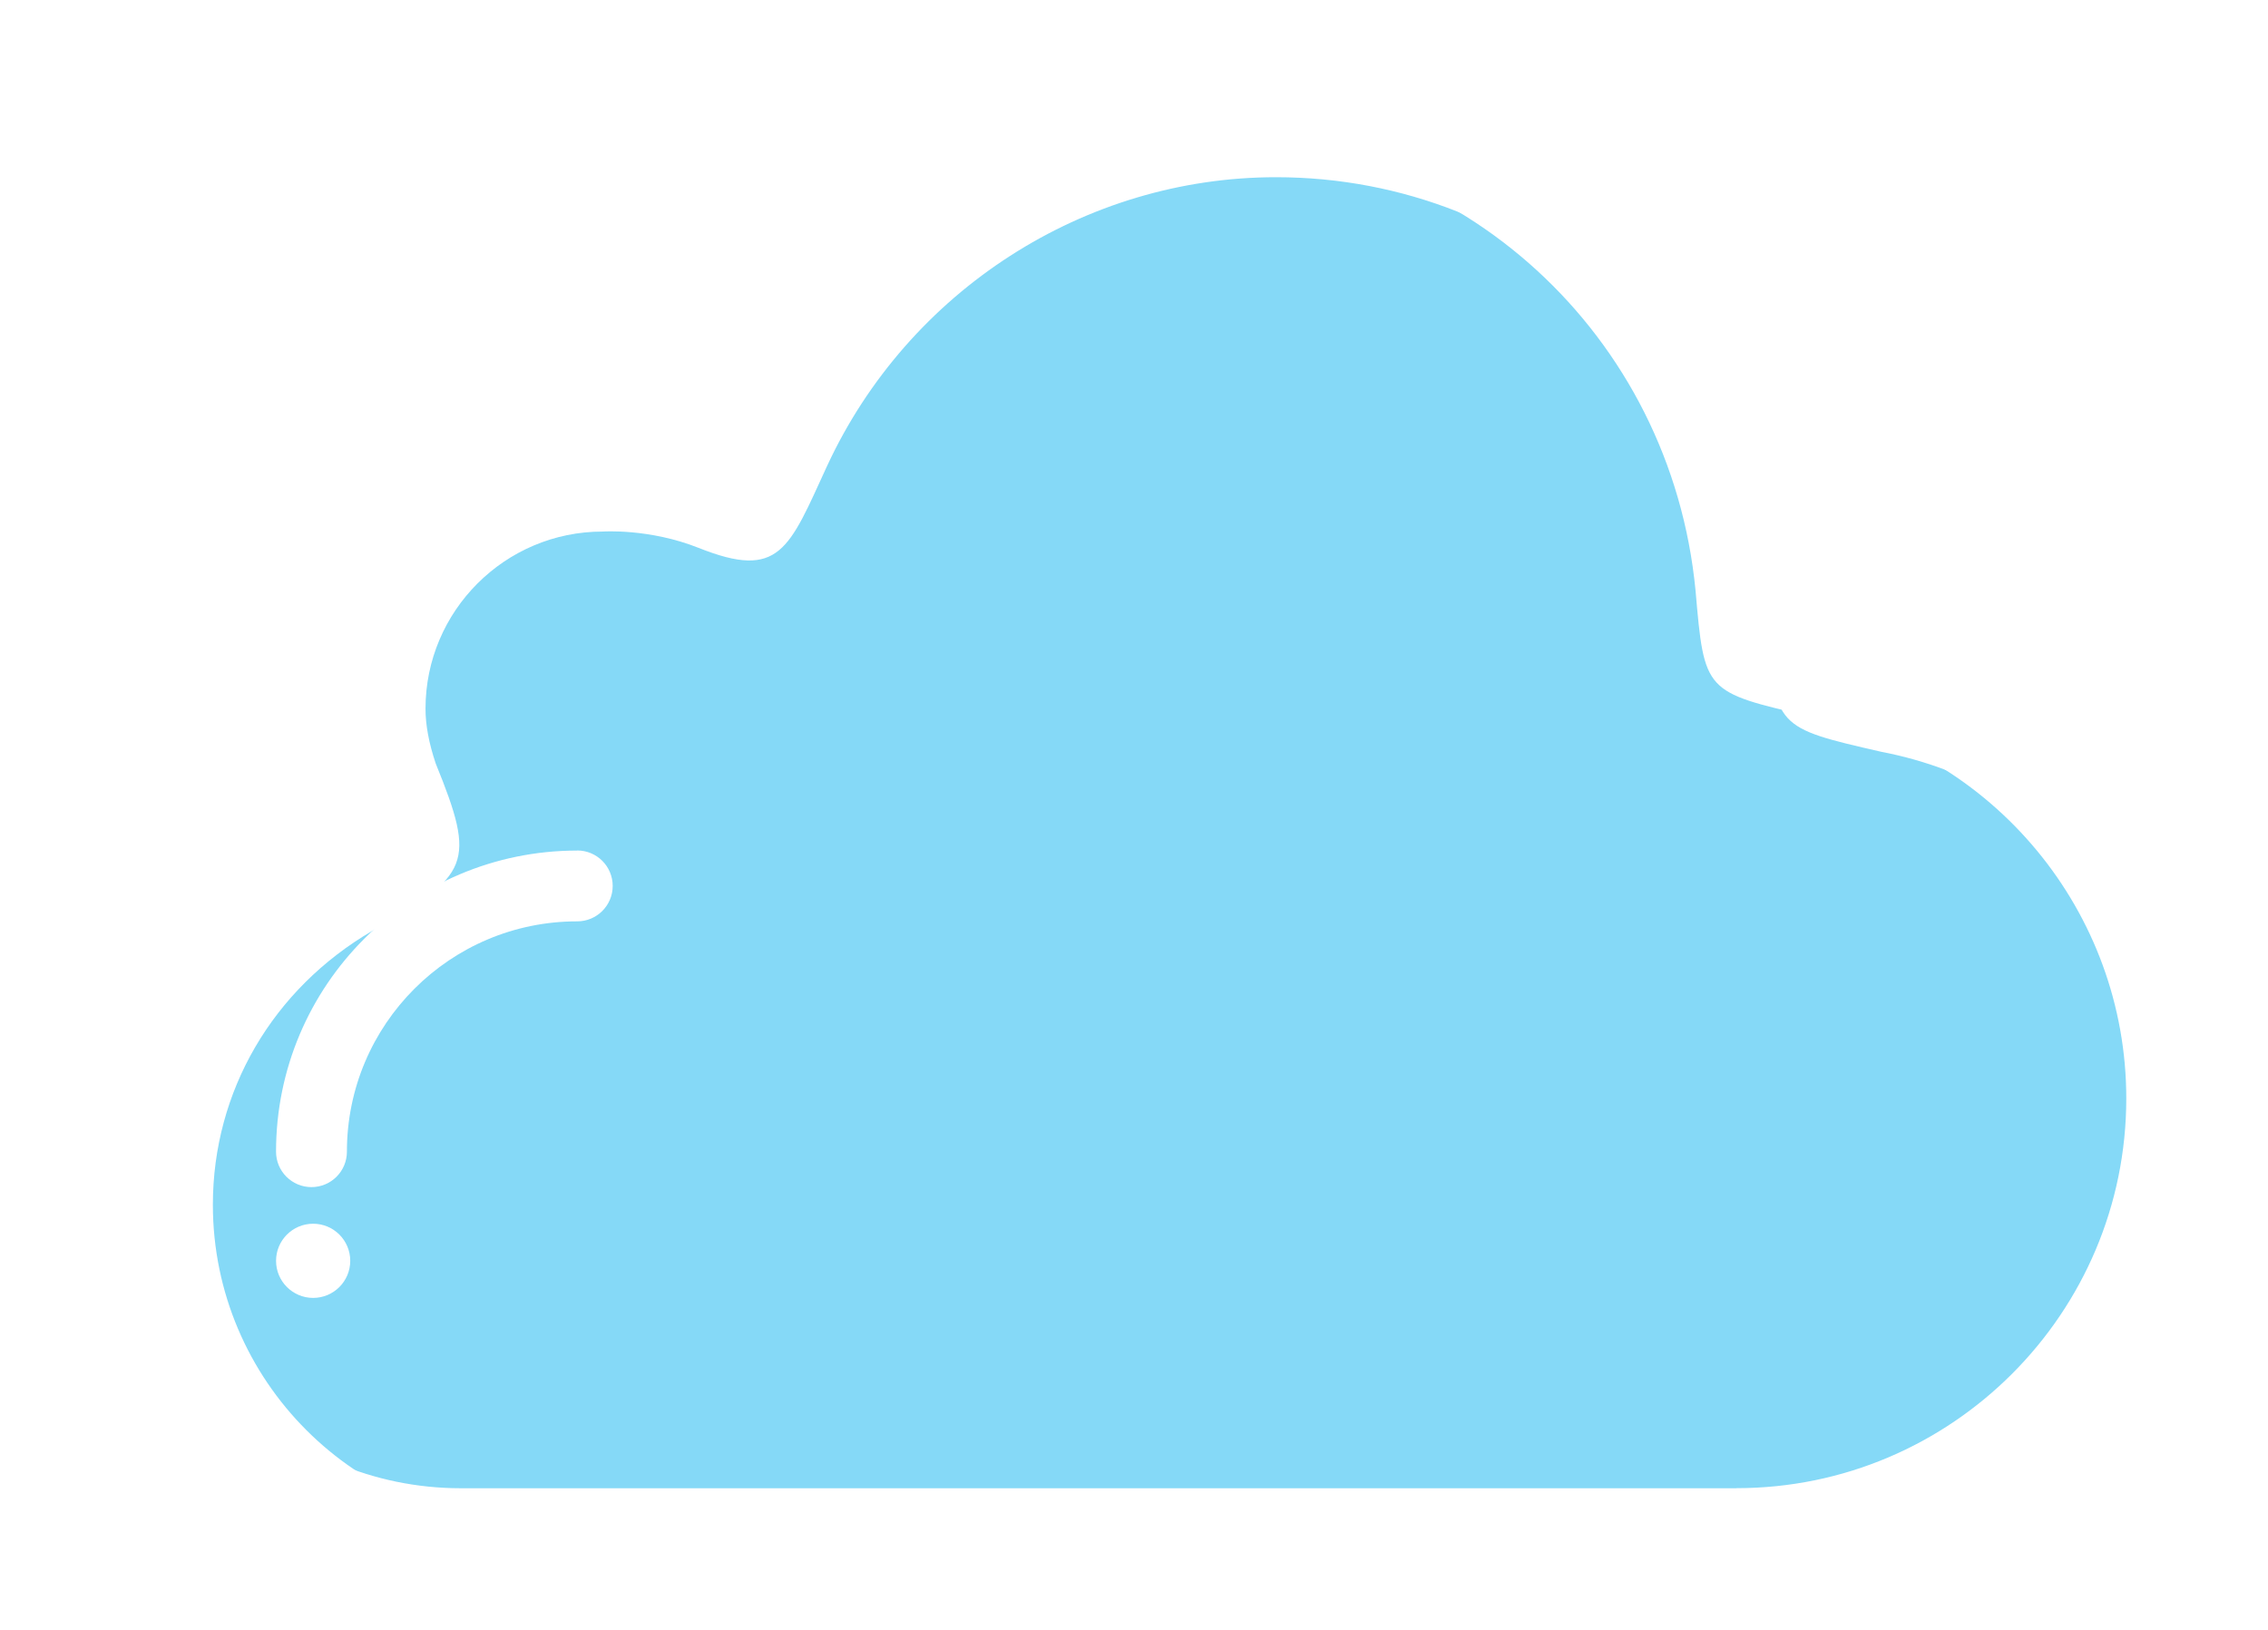
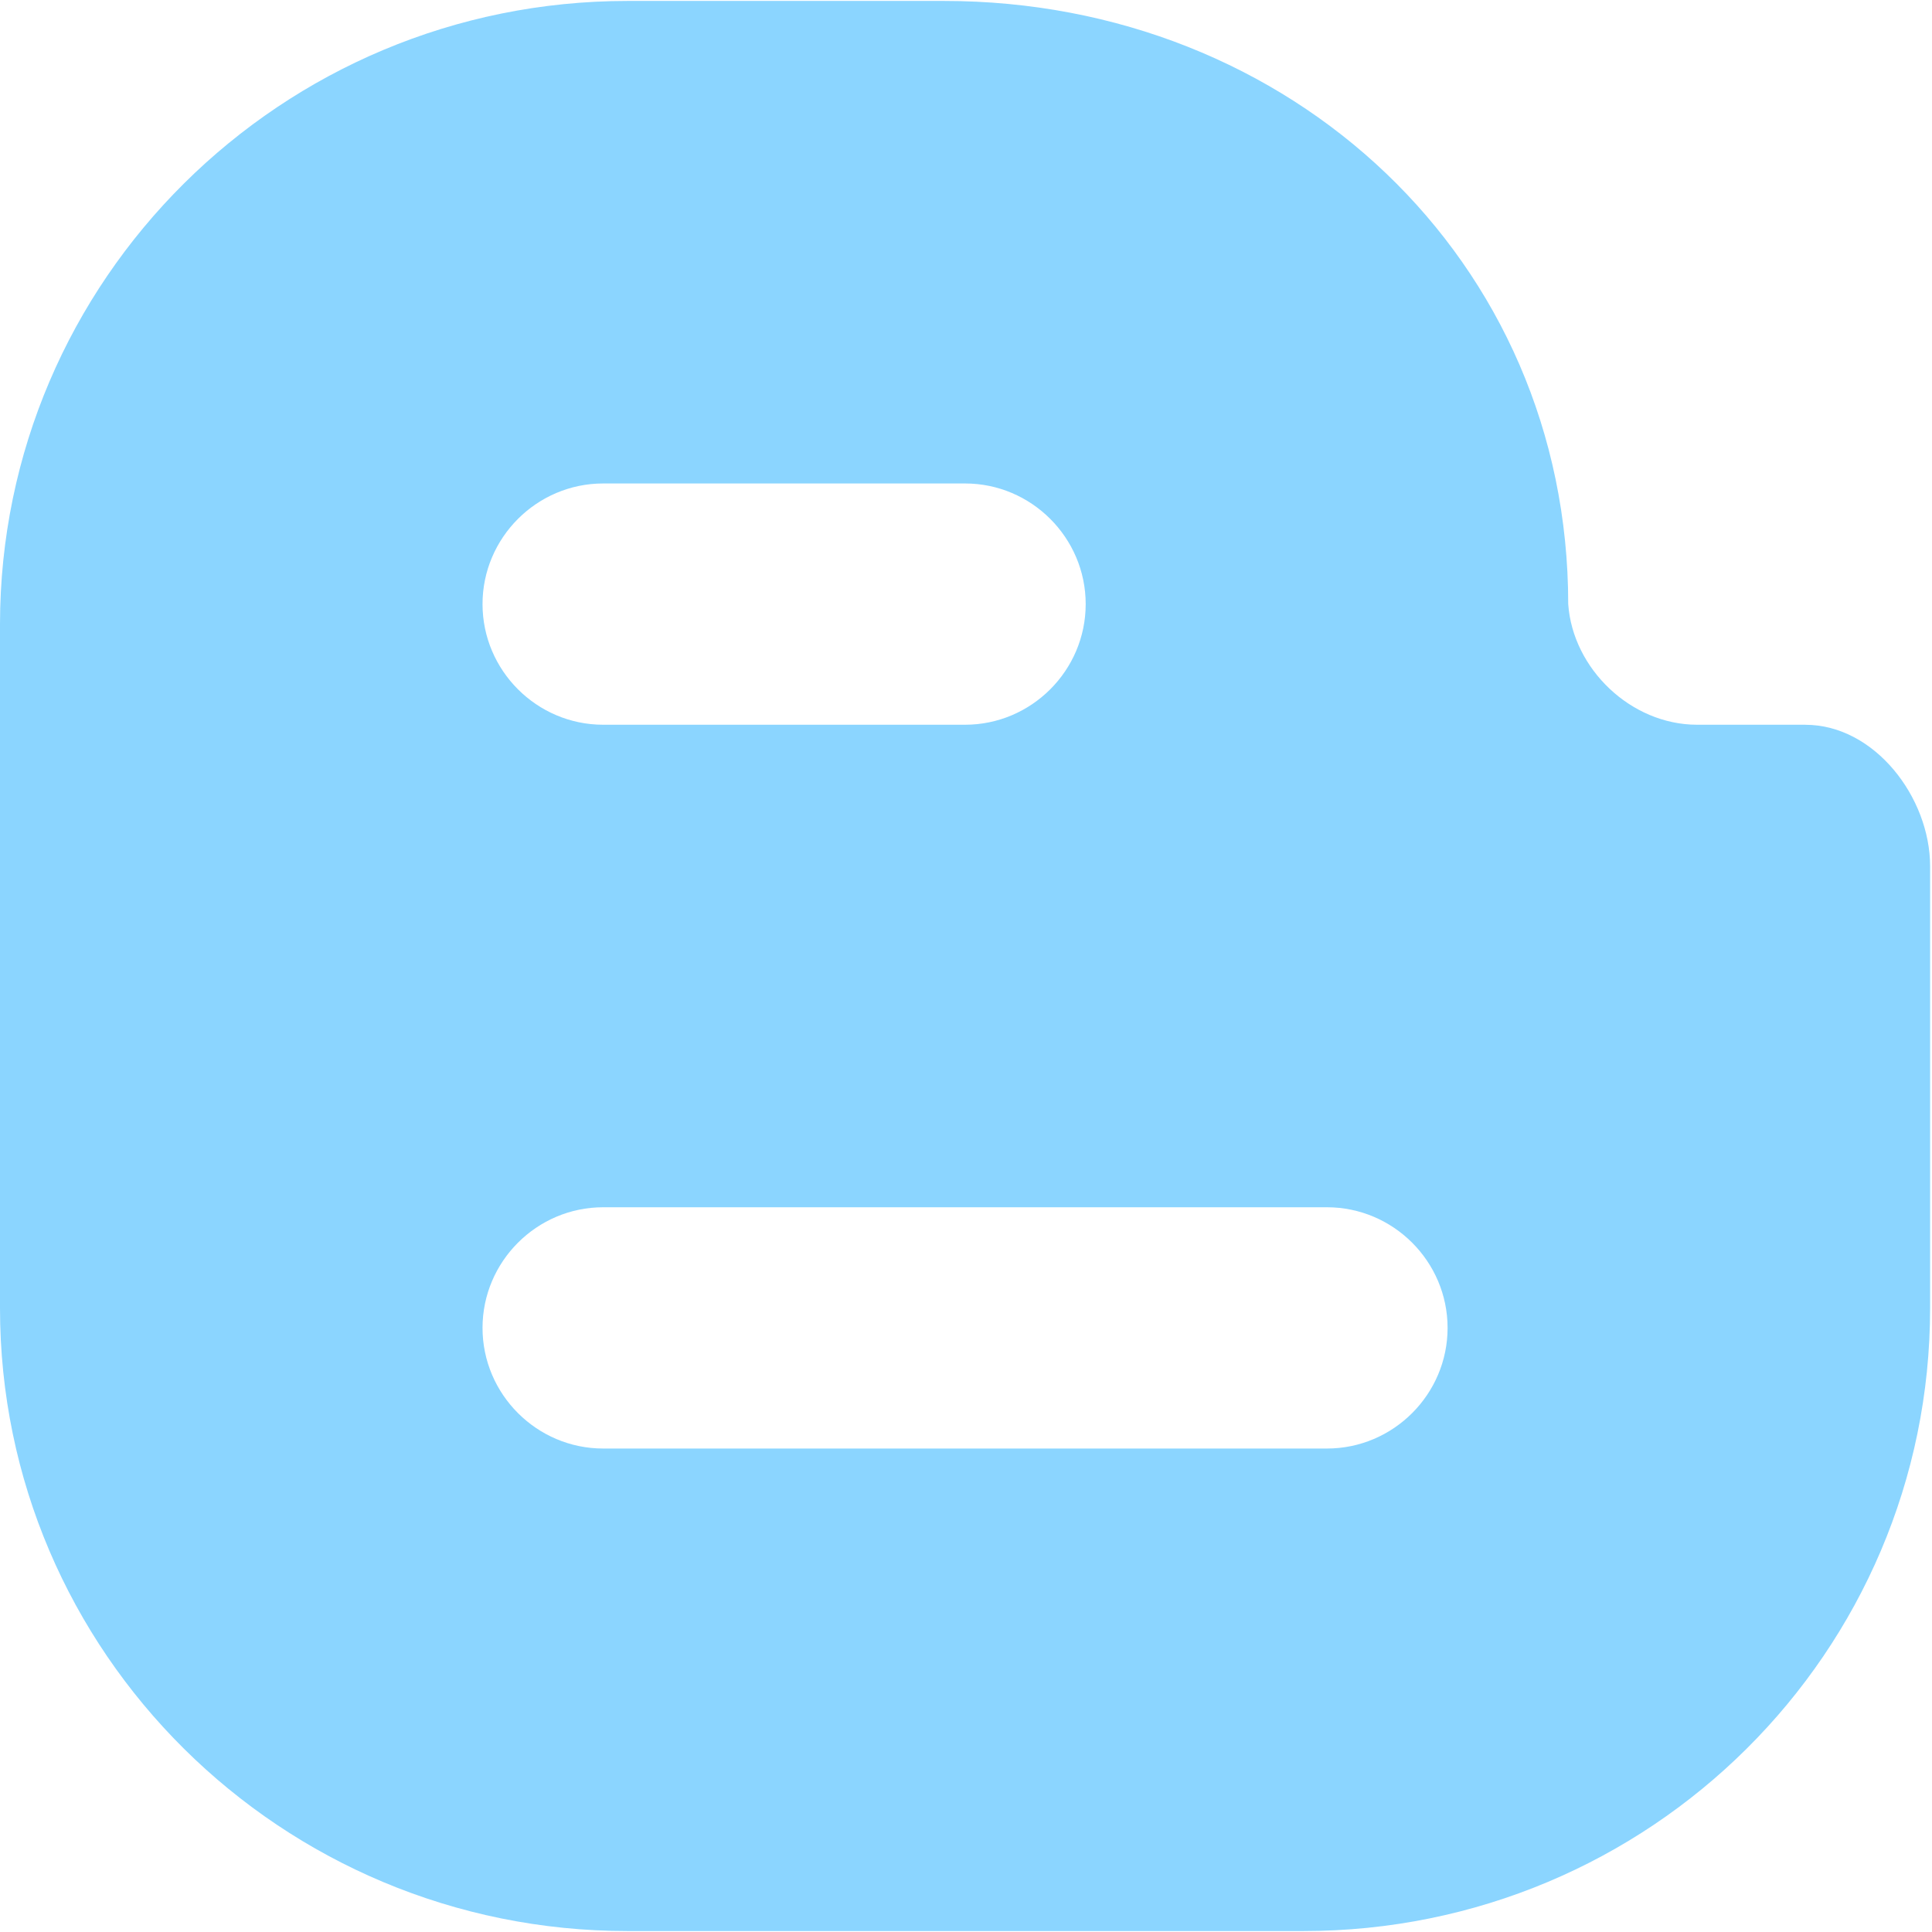
- <svg xmlns="http://www.w3.org/2000/svg" version="1.1" x="0px" y="0px" viewBox="0 0 115.193 82.799" enable-background="new 0 0 115.193 82.799" xml:space="preserve" style="fill: rgb(0, 0, 0);" role="img" aria-label="云形图标 cloud icon">
-   <g id="__id2_sscjsxi3mi">
-     <path fill-rule="evenodd" clip-rule="evenodd" d="M95.548,38.189c-5.372-1.23-5.372-1.23-5.818-6.385   c-1.248-13-11.962-22.802-24.922-22.802c-9.721,0-18.669,5.759-22.795,14.657c-1.951,4.242-2.401,5.818-6.53,4.172   c-2.51-0.998-4.871-0.829-4.871-0.829c-4.964,0-9,4.036-9,9c0,0.823,0.168,1.737,0.519,2.784c2.071,5.091,1.731,5.653-3.205,8.49   c-5.08,2.961-8.114,8.16-8.114,13.922c0,8.934,7.269,16.2,16.2,16.203h64.796v-0.003c10.919,0,19.8-8.88,19.8-19.8   C111.607,48.132,104.854,39.969,95.548,38.189z" style="fill: rgb(133, 217, 247);" />
-   </g>
-   <g id="__id3_sscjsxi3mi">
-     <path fill-rule="evenodd" clip-rule="evenodd" d="M93.287,29.312C91.71,12.888,78.033,0,61.197,0   C48.168,0,37.011,7.734,31.871,18.829C30.322,18.337,28.71,18,27,18c-8.945,0-16.2,7.256-16.2,16.199   c0,1.779,0.357,3.459,0.886,5.056C4.727,43.312,0,50.766,0,59.396c0,12.923,10.477,23.399,23.4,23.399v0.003h64.796v-0.003   c14.915,0,26.997-12.083,26.997-27C115.193,42.63,105.761,31.696,93.287,29.312 M88.197,75.596V75.6H23.4   c-8.932-0.004-16.2-7.271-16.2-16.203c0-5.763,3.034-10.963,8.114-13.922c4.936-2.838,5.275-3.4,3.204-8.49   C18.169,35.936,18,35.021,18,34.199c0-4.964,4.036-9,9-9c0,0,2.361-0.168,4.871,0.83c4.129,1.645,4.579,0.07,6.53-4.174   c4.125-8.897,13.075-14.656,22.795-14.656c12.96,0,23.674,9.802,24.922,22.803c0.446,5.154,0.446,5.154,5.818,6.385   c9.306,1.778,16.059,9.941,16.059,19.409C107.996,66.715,99.116,75.596,88.197,75.596" style="fill: rgb(255, 255, 255);" />
-     <circle cx="15.905" cy="64.047" r="1.884" style="fill: rgb(255, 255, 255);" />
-     <path fill-rule="evenodd" clip-rule="evenodd" d="M29.32,43.203c-0.007,0-0.007,0.004-0.014,0.004   c-8.443,0.006-15.286,6.852-15.286,15.296c0,0.995,0.807,1.8,1.8,1.8s1.8-0.805,1.8-1.8V58.5c0-6.459,5.238-11.697,11.696-11.697   h0.003c0.993,0,1.8-0.805,1.8-1.8S30.313,43.203,29.32,43.203" style="fill: rgb(255, 255, 255);" />
-   </g>
+ <svg xmlns="http://www.w3.org/2000/svg" t="1660378306156" class="icon" viewBox="0 0 1025 1024" version="1.1" p-id="1403" width="30" height="30">
+   <path d="M957.788 384l-57.405 0c-35.164 0-65.987-29.737-68.383-64l0 0c0-182.661-147.251-320-331.182-320l-167.834 0c-183.808 0-332.861 148.009-332.984 330.67l0 362.803c0 182.661 149.176 330.527 332.984 330.527l358.42 0c183.951 0 332.595-147.886 332.595-330.527l0-234.373c0-36.495-29.45-75.08-66.212-75.08zM320 256l192 0c35.205 0 64 28.795 64 64s-28.795 64-64 64l-192 0c-35.205 0-64-28.795-64-64s28.795-64 64-64zM704 768l-384 0c-35.205 0-64-28.795-64-64s28.795-64 64-64l384 0c35.205 0 64 28.795 64 64s-28.795 64-64 64z" p-id="1404" fill="#8bd5ff" />
</svg>
